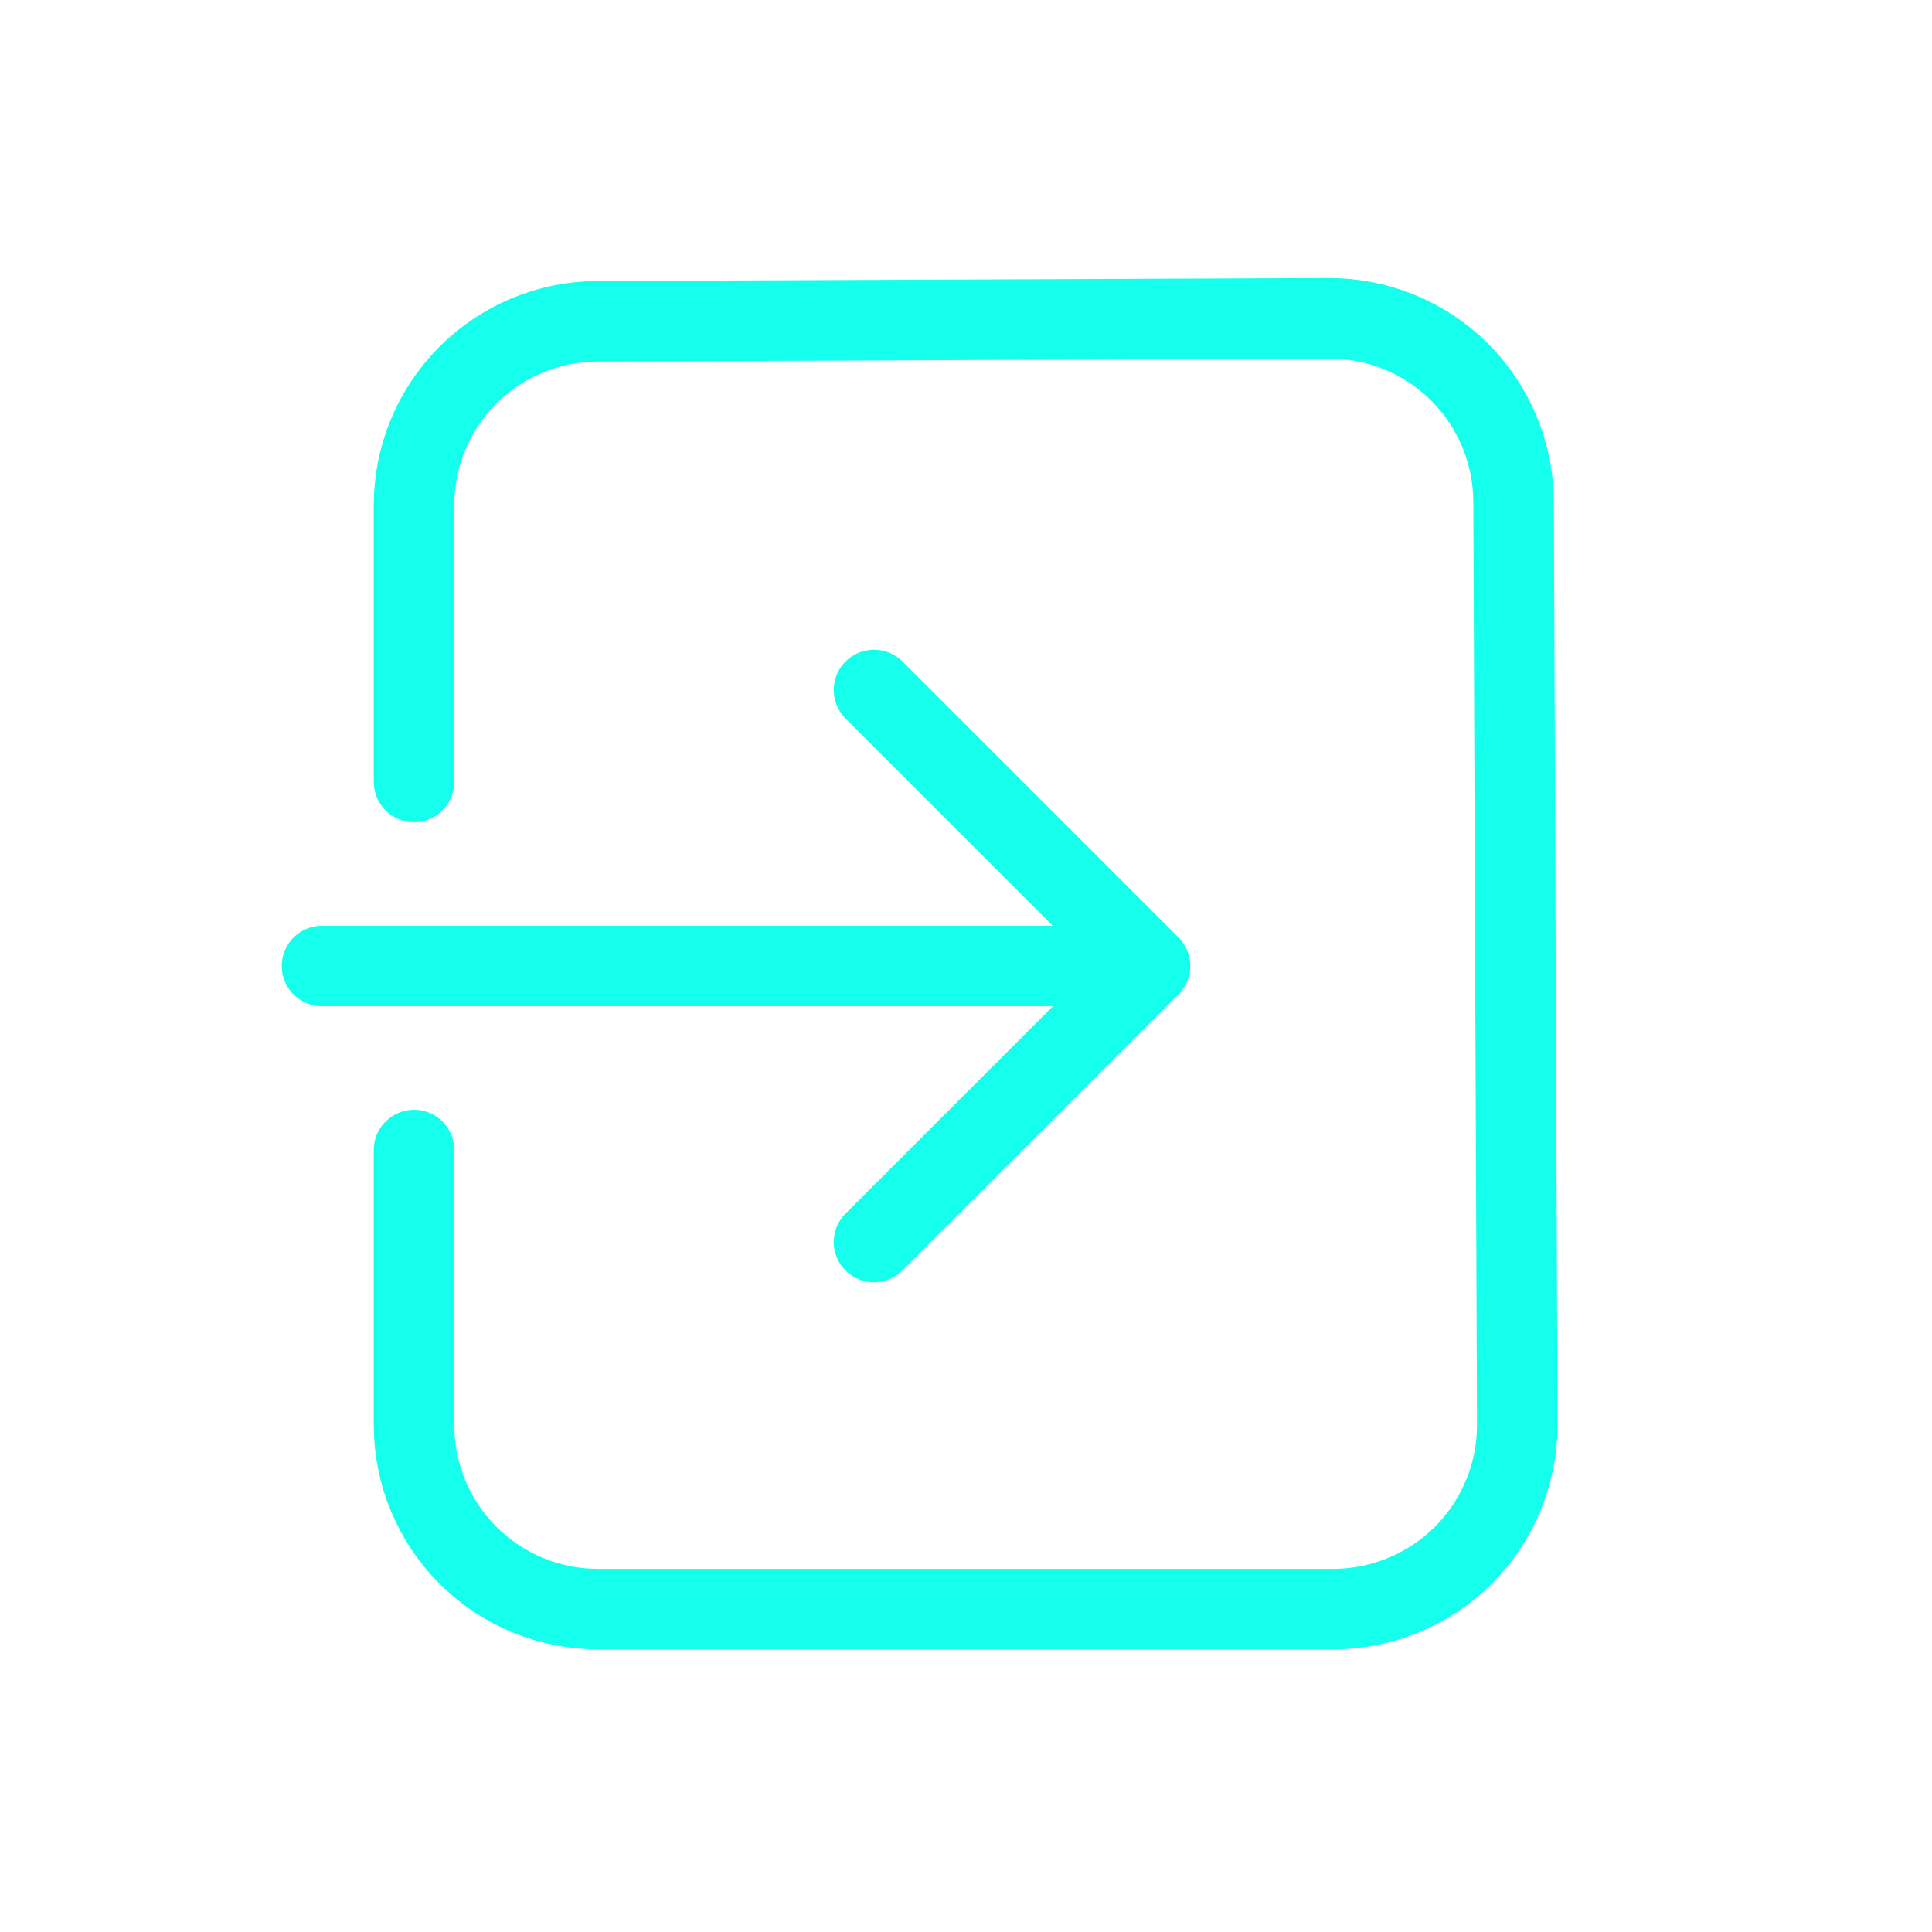
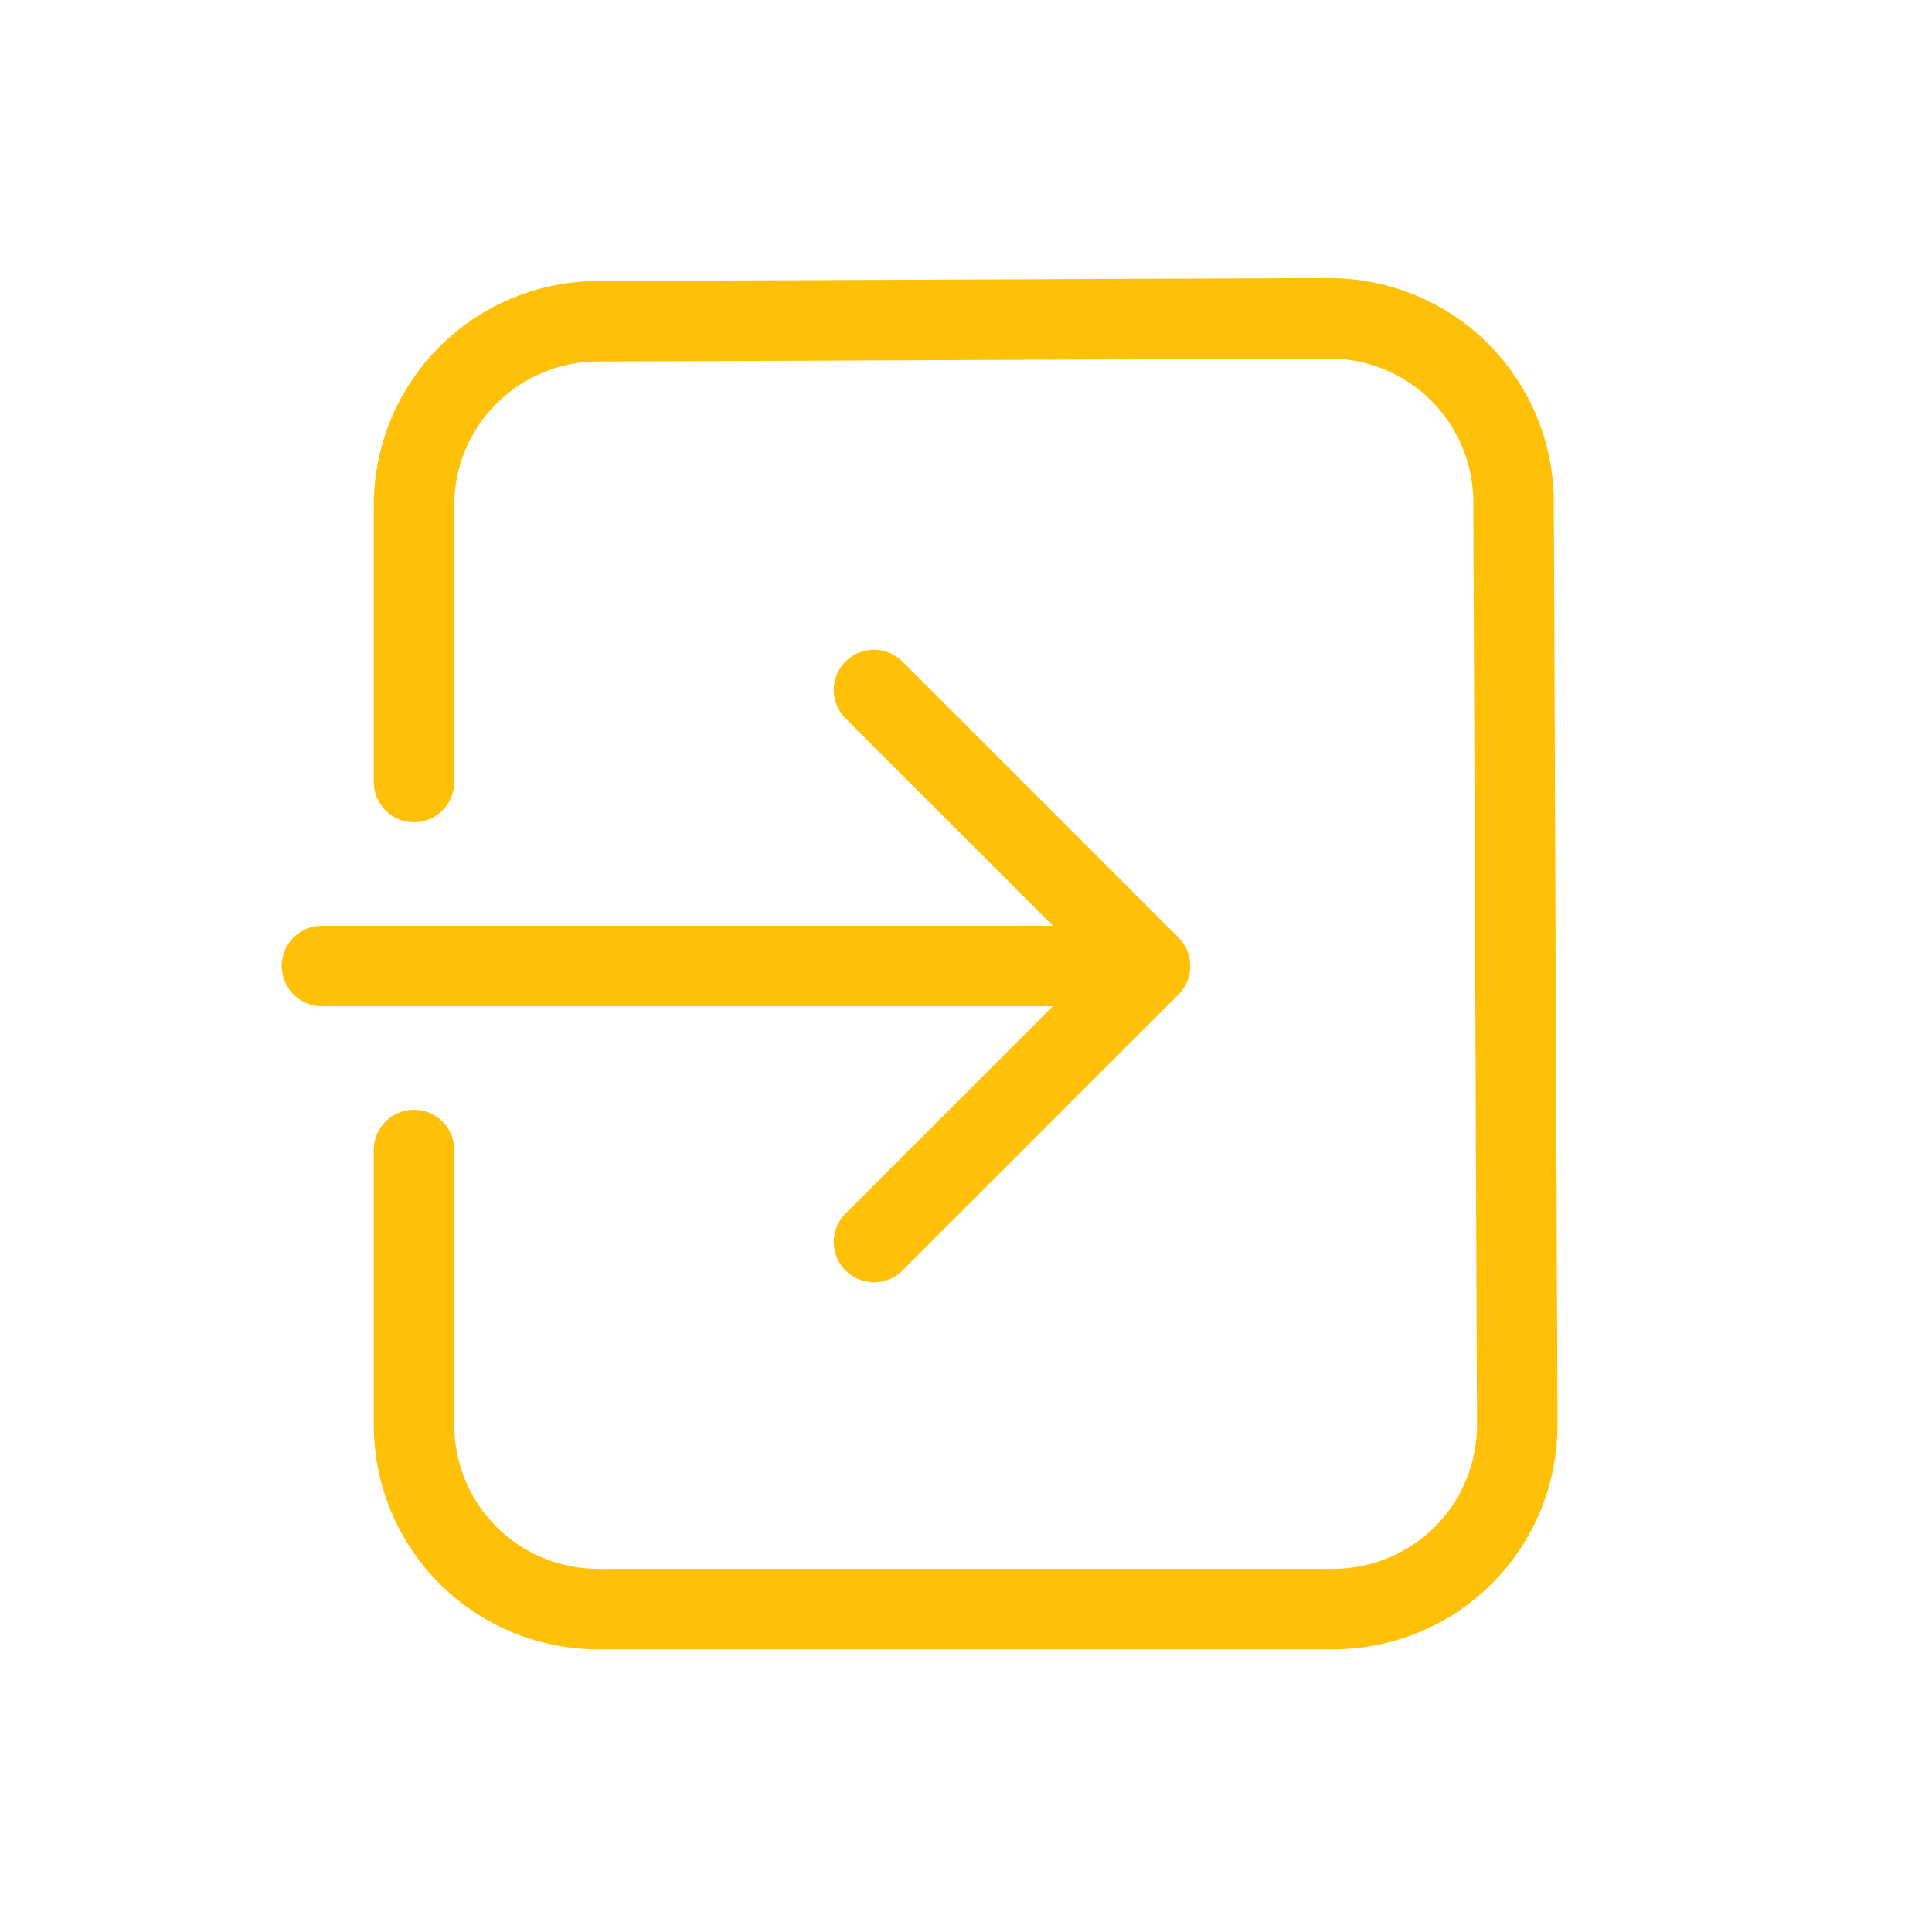
<svg xmlns="http://www.w3.org/2000/svg" width="24" height="24" viewBox="0 0 24 24" fill="none">
-   <path d="M10.857 15.429L14.286 12L10.857 8.571M14.286 12H4" stroke="#14FFEC" stroke-linecap="round" stroke-linejoin="round" />
-   <path d="M5.143 9.714V6.277C5.143 5.672 5.382 5.092 5.809 4.664C6.236 4.235 6.815 3.993 7.419 3.991L16.507 3.954C16.808 3.953 17.105 4.011 17.383 4.125C17.661 4.239 17.914 4.406 18.127 4.618C18.34 4.829 18.509 5.081 18.625 5.358C18.741 5.635 18.801 5.932 18.802 6.232L18.848 17.694C18.849 17.994 18.791 18.291 18.677 18.569C18.564 18.847 18.396 19.1 18.185 19.313C17.974 19.526 17.722 19.695 17.445 19.811C17.169 19.927 16.872 19.987 16.571 19.989H7.429C6.822 19.989 6.241 19.748 5.812 19.319C5.384 18.89 5.143 18.309 5.143 17.703V14.286" stroke="#14FFEC" stroke-linecap="round" stroke-linejoin="round" />
+   <path d="M10.857 15.429L14.286 12L10.857 8.571M14.286 12H4" stroke="#FFC107" stroke-linecap="round" stroke-linejoin="round" />
+   <path d="M5.143 9.714V6.277C5.143 5.672 5.382 5.092 5.809 4.664C6.236 4.235 6.815 3.993 7.419 3.991L16.507 3.954C16.808 3.953 17.105 4.011 17.383 4.125C17.661 4.239 17.914 4.406 18.127 4.618C18.34 4.829 18.509 5.081 18.625 5.358C18.741 5.635 18.801 5.932 18.802 6.232L18.848 17.694C18.849 17.994 18.791 18.291 18.677 18.569C18.564 18.847 18.396 19.1 18.185 19.313C17.974 19.526 17.722 19.695 17.445 19.811C17.169 19.927 16.872 19.987 16.571 19.989H7.429C6.822 19.989 6.241 19.748 5.812 19.319C5.384 18.89 5.143 18.309 5.143 17.703V14.286" stroke="#FFC107" stroke-linecap="round" stroke-linejoin="round" />
</svg>
